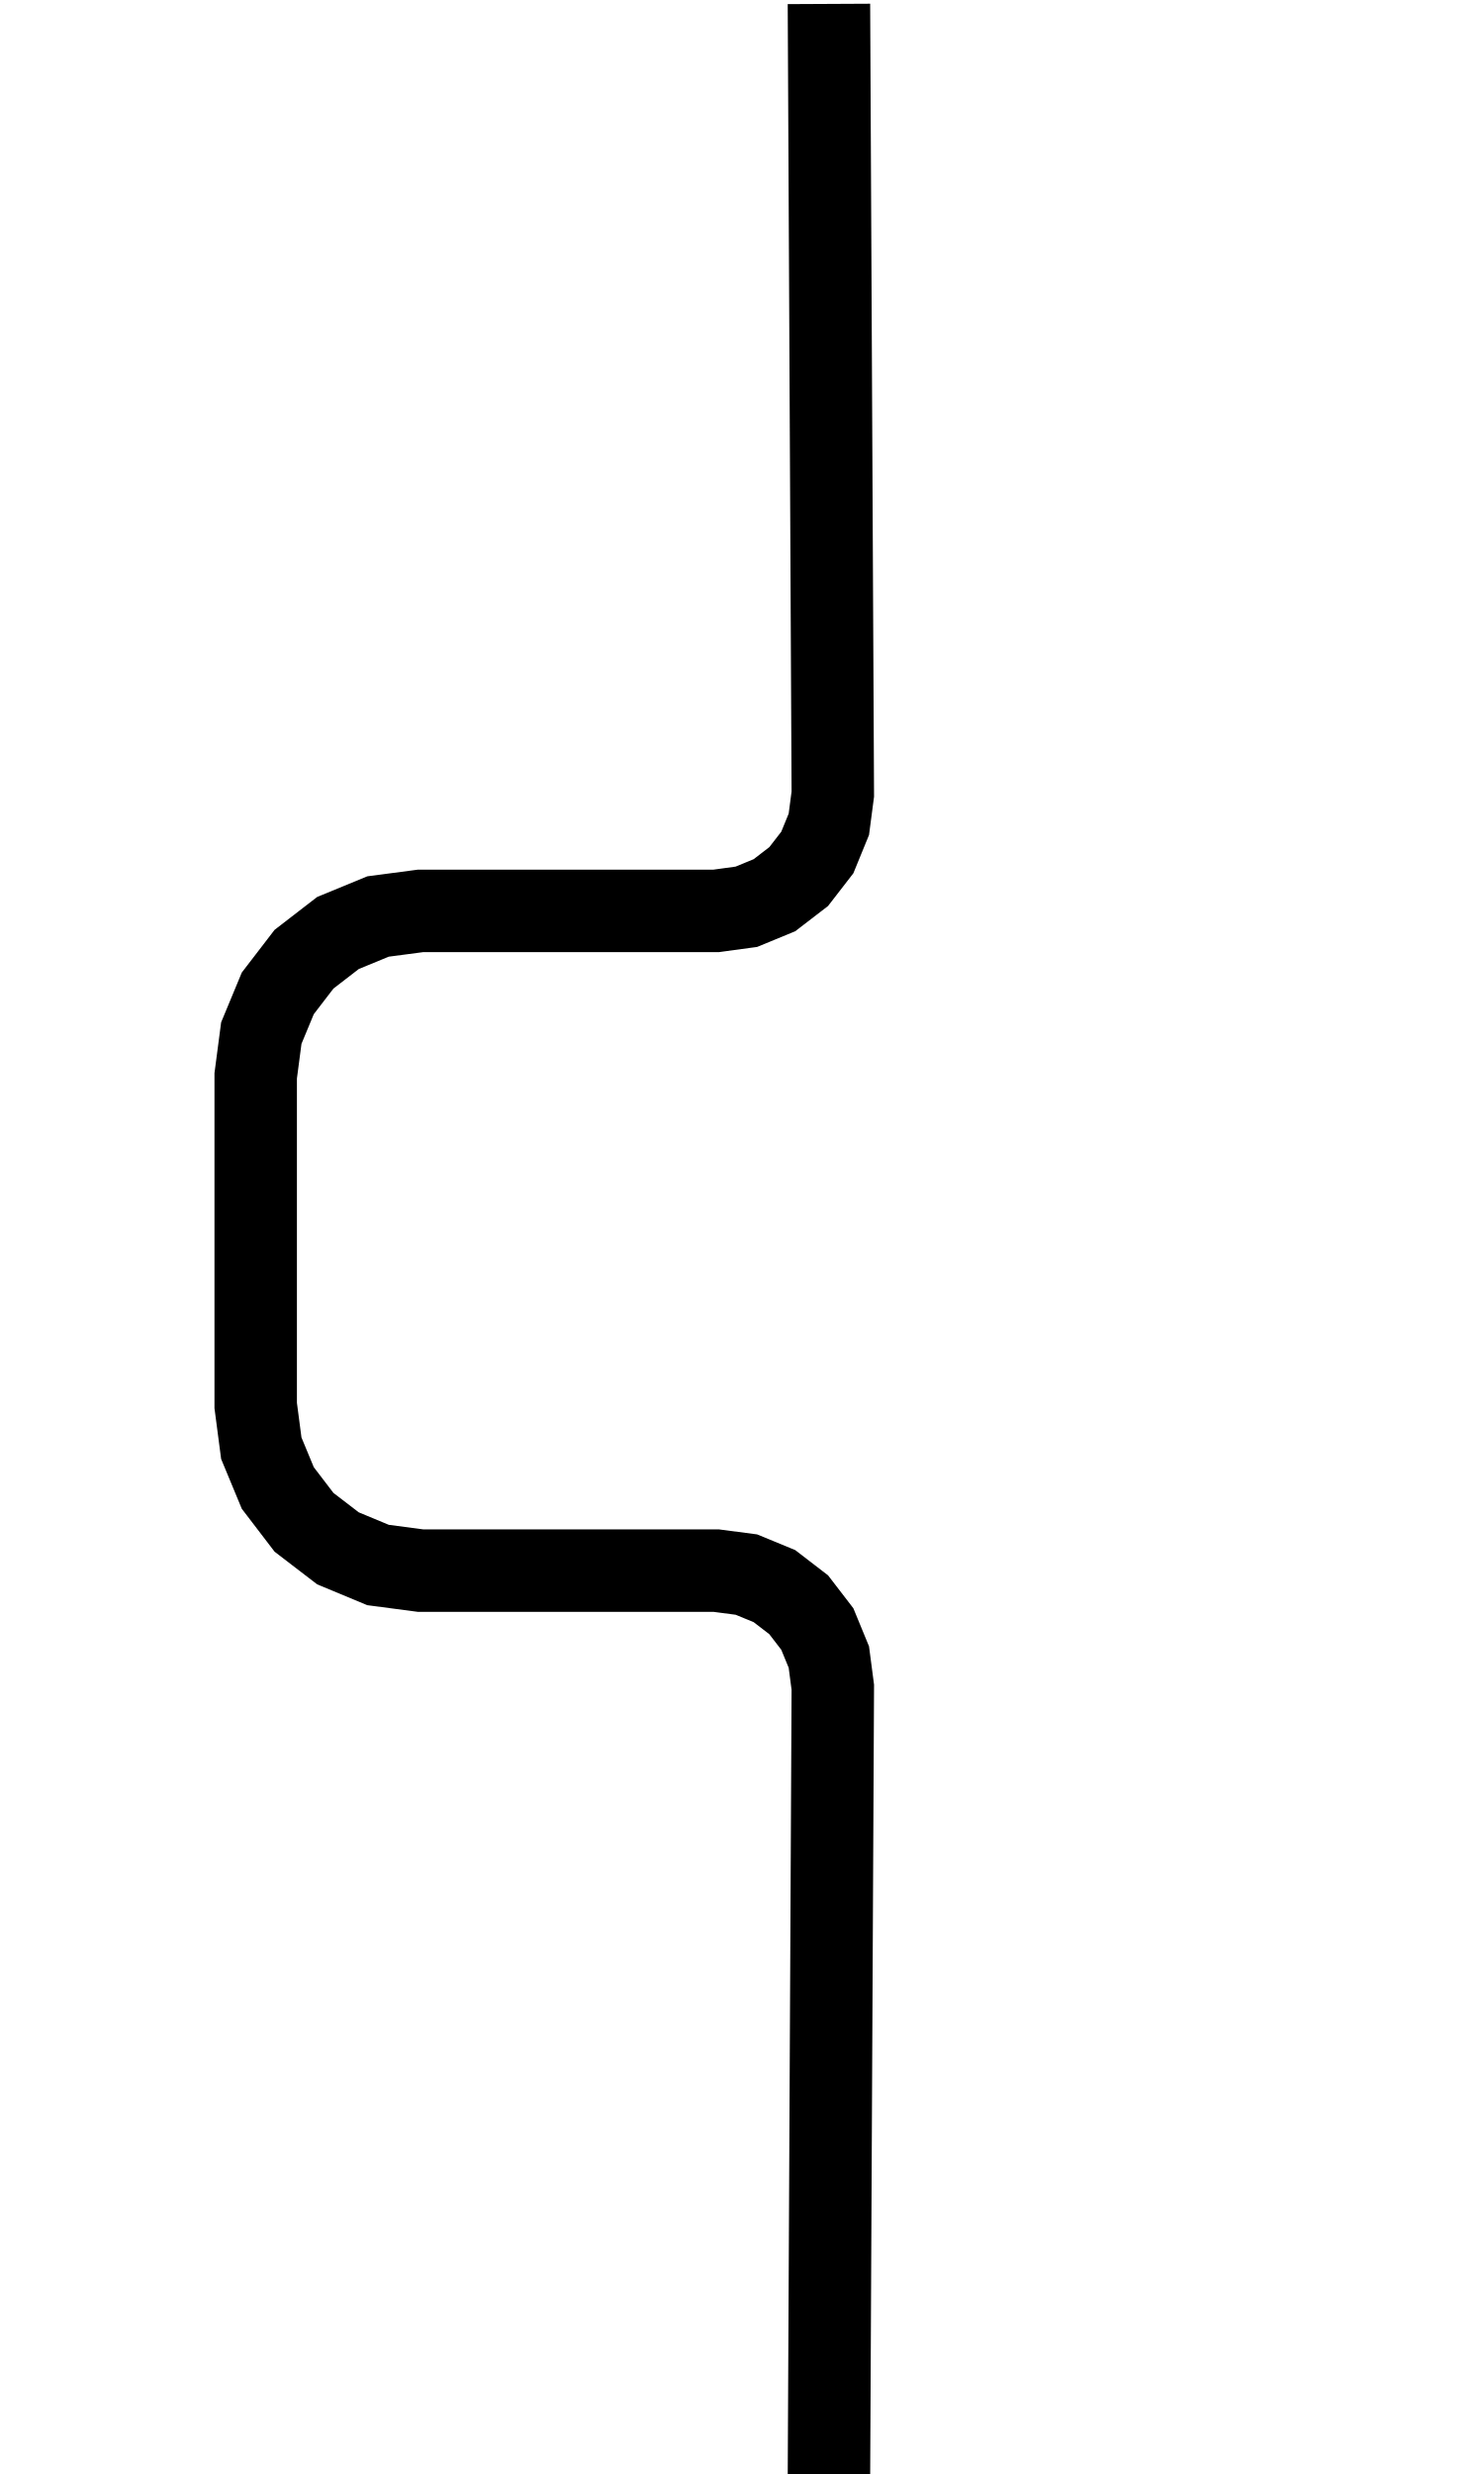
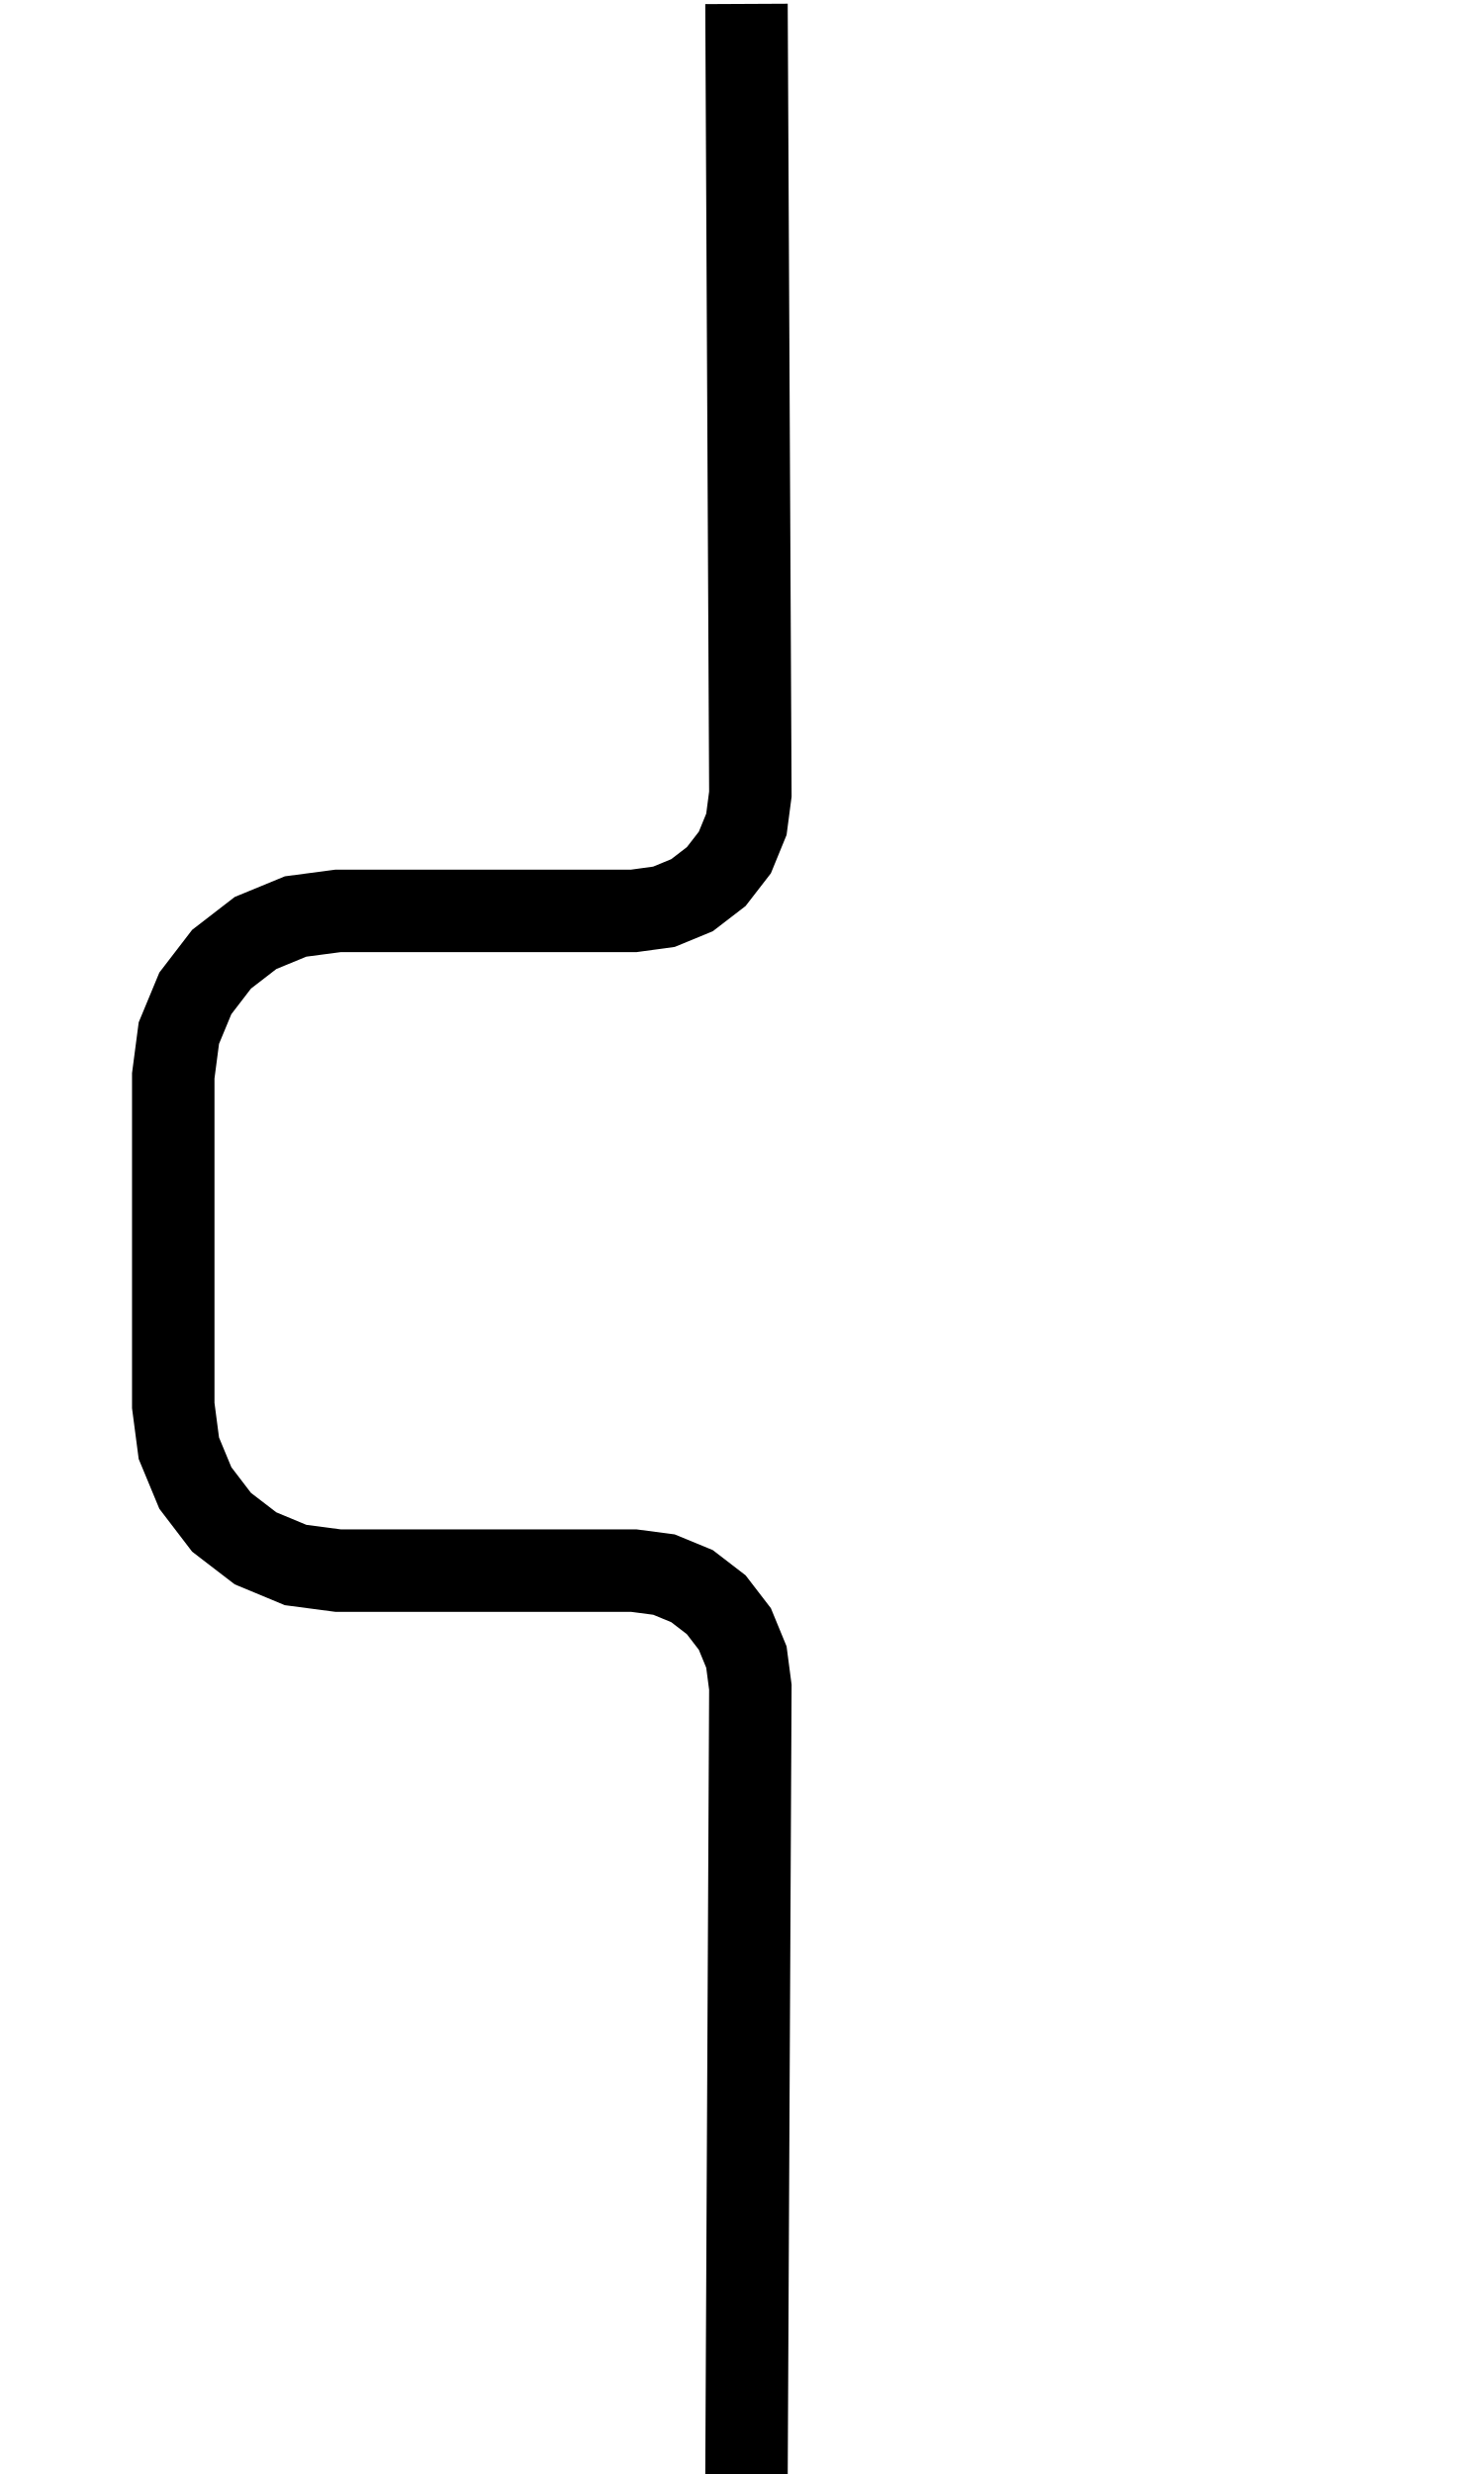
<svg xmlns="http://www.w3.org/2000/svg" width="18mm" height="30mm" viewBox="0 0 18 30" version="1.1" id="svg5" xml:space="preserve">
  <defs id="defs2" />
-   <g id="layer1" transform="translate(-79.99756,-121.0405)">
+   <g id="layer1" transform="translate(-80.99756,-121.0405)">
    <path d="m 90.052,151.088 0.047,-9.588 -0.048,-0.366 -0.14,-0.34 -0.226,-0.294 -0.294,-0.226 -0.34,-0.14 -0.366,-0.048 h -3.586 l -0.516,-0.068 -0.486,-0.202 -0.412,-0.316 -0.318,-0.416 -0.2,-0.482 -0.068,-0.518 v -3.998 l 0.068,-0.518 0.2,-0.482 0.318,-0.414 0.412,-0.318 0.486,-0.2 0.516,-0.068 h 3.586 l 0.366,-0.05 0.34,-0.14 0.294,-0.226 0.226,-0.292 0.14,-0.342 0.048,-0.366 -0.047,-9.582" id="path398" style="fill:none;fill-opacity:1;stroke:#000000;stroke-opacity:1" />
  </g>
</svg>
